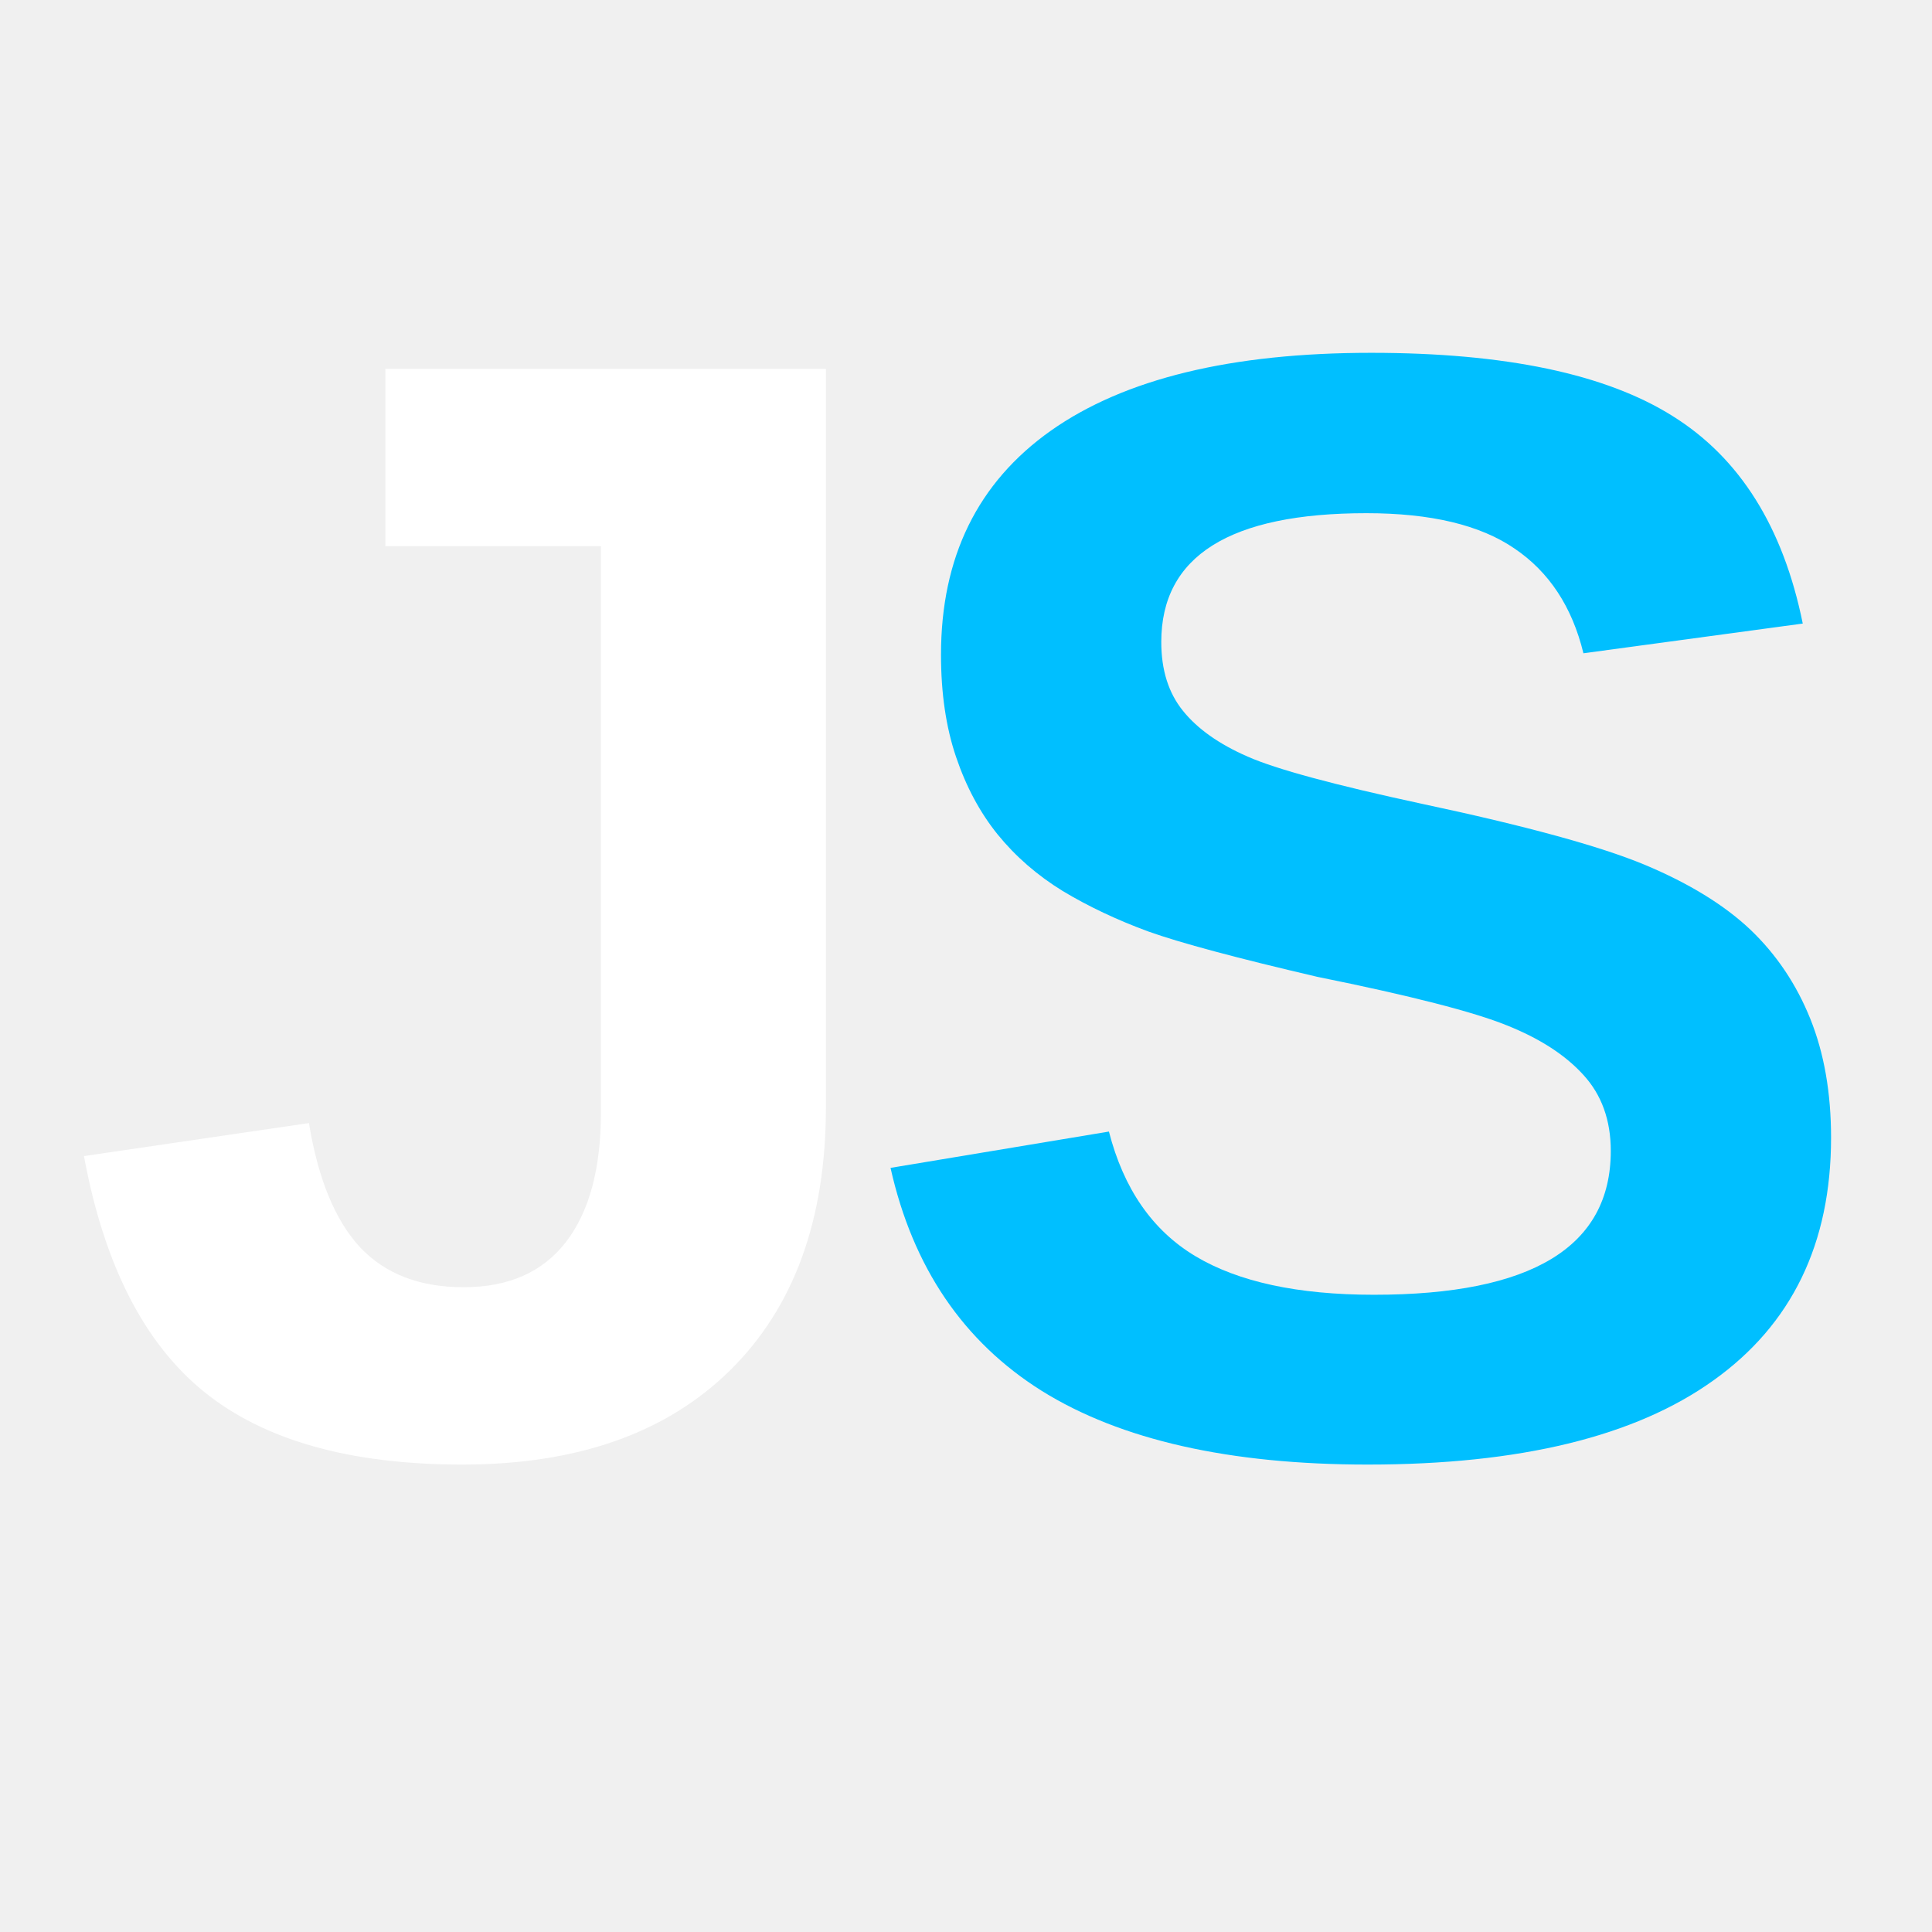
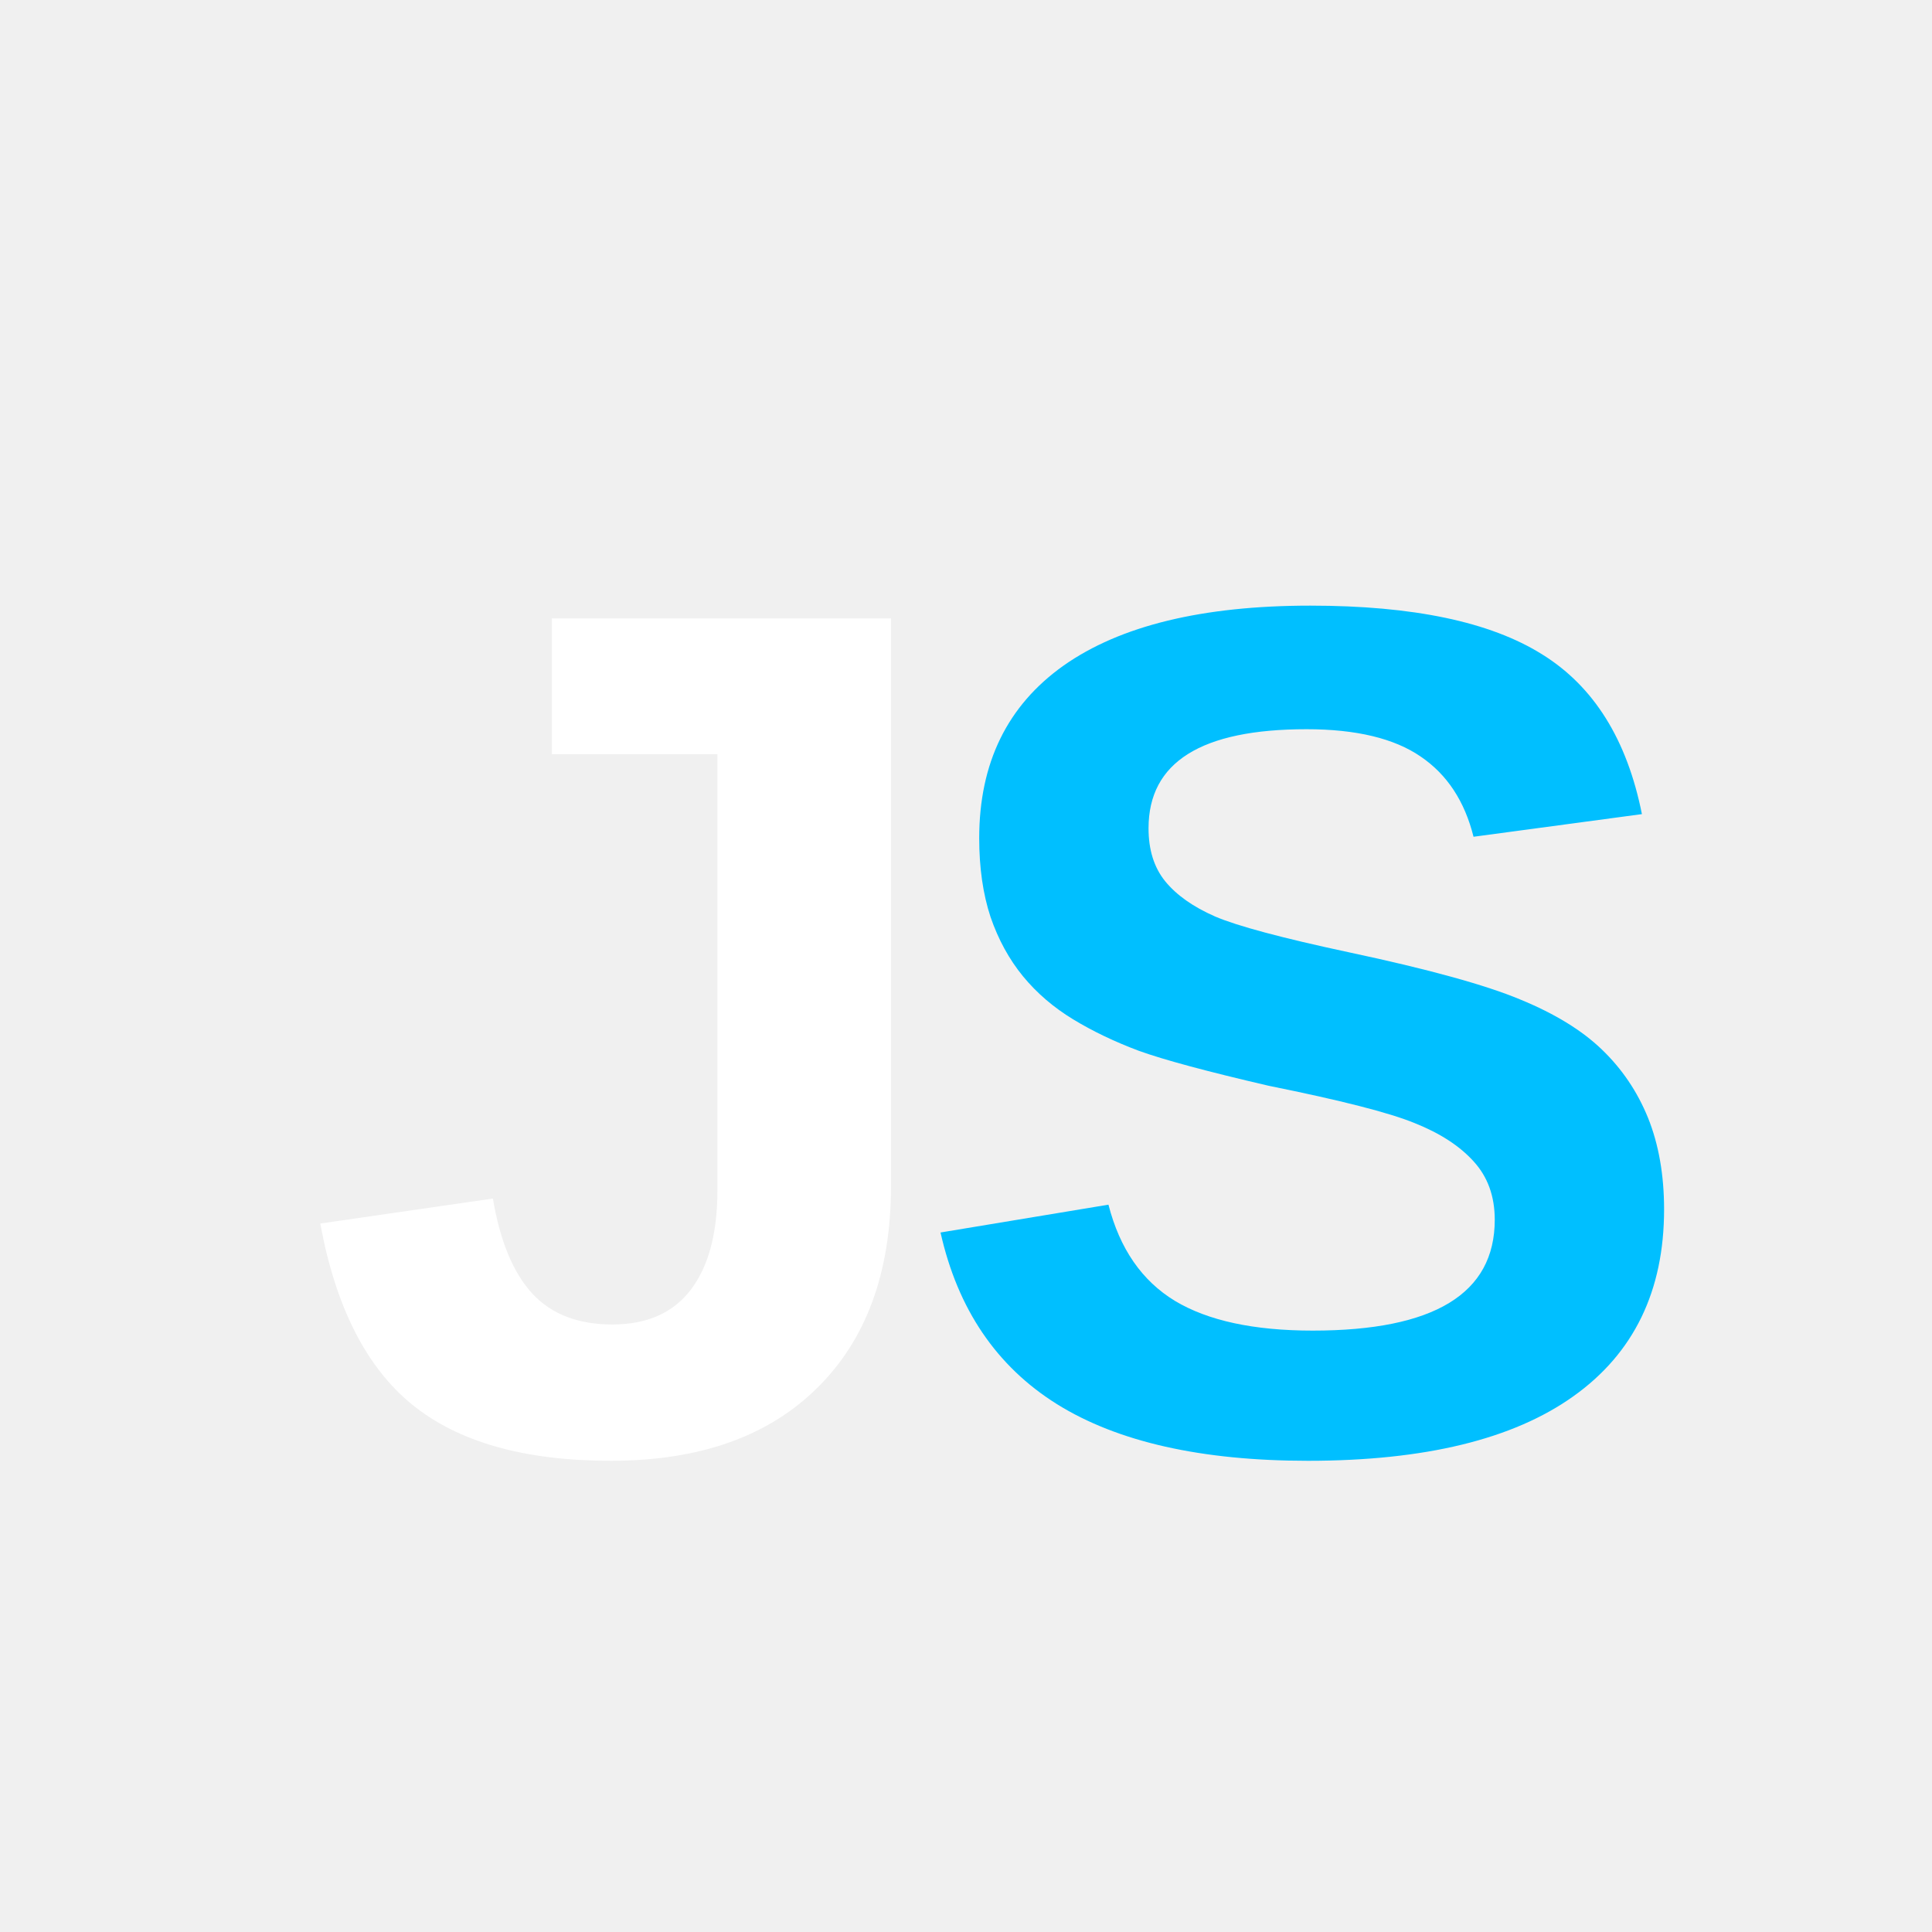
<svg xmlns="http://www.w3.org/2000/svg" viewBox="0 0 64 64" role="img" aria-labelledby="title desc">
-   <text x="2" y="48" font-family="Arial, Helvetica,  sans-serif" font-size="52" font-weight="bold" fill="#FFFFFF">J</text>
-   <text x="28" y="48" font-family="Arial, Helvetica, sans-serif" font-size="52" font-weight="bold" fill="#00bfff">S</text>
+   <text x="10" y="48" font-family="Arial, Helvetica,  sans-serif" font-size="40" font-weight="bold" fill="#FFFFFF">J</text>
+   <text x="30" y="48" font-family="Arial, Helvetica, sans-serif" font-size="40" font-weight="bold" fill="#00bfff">S</text>
</svg>
